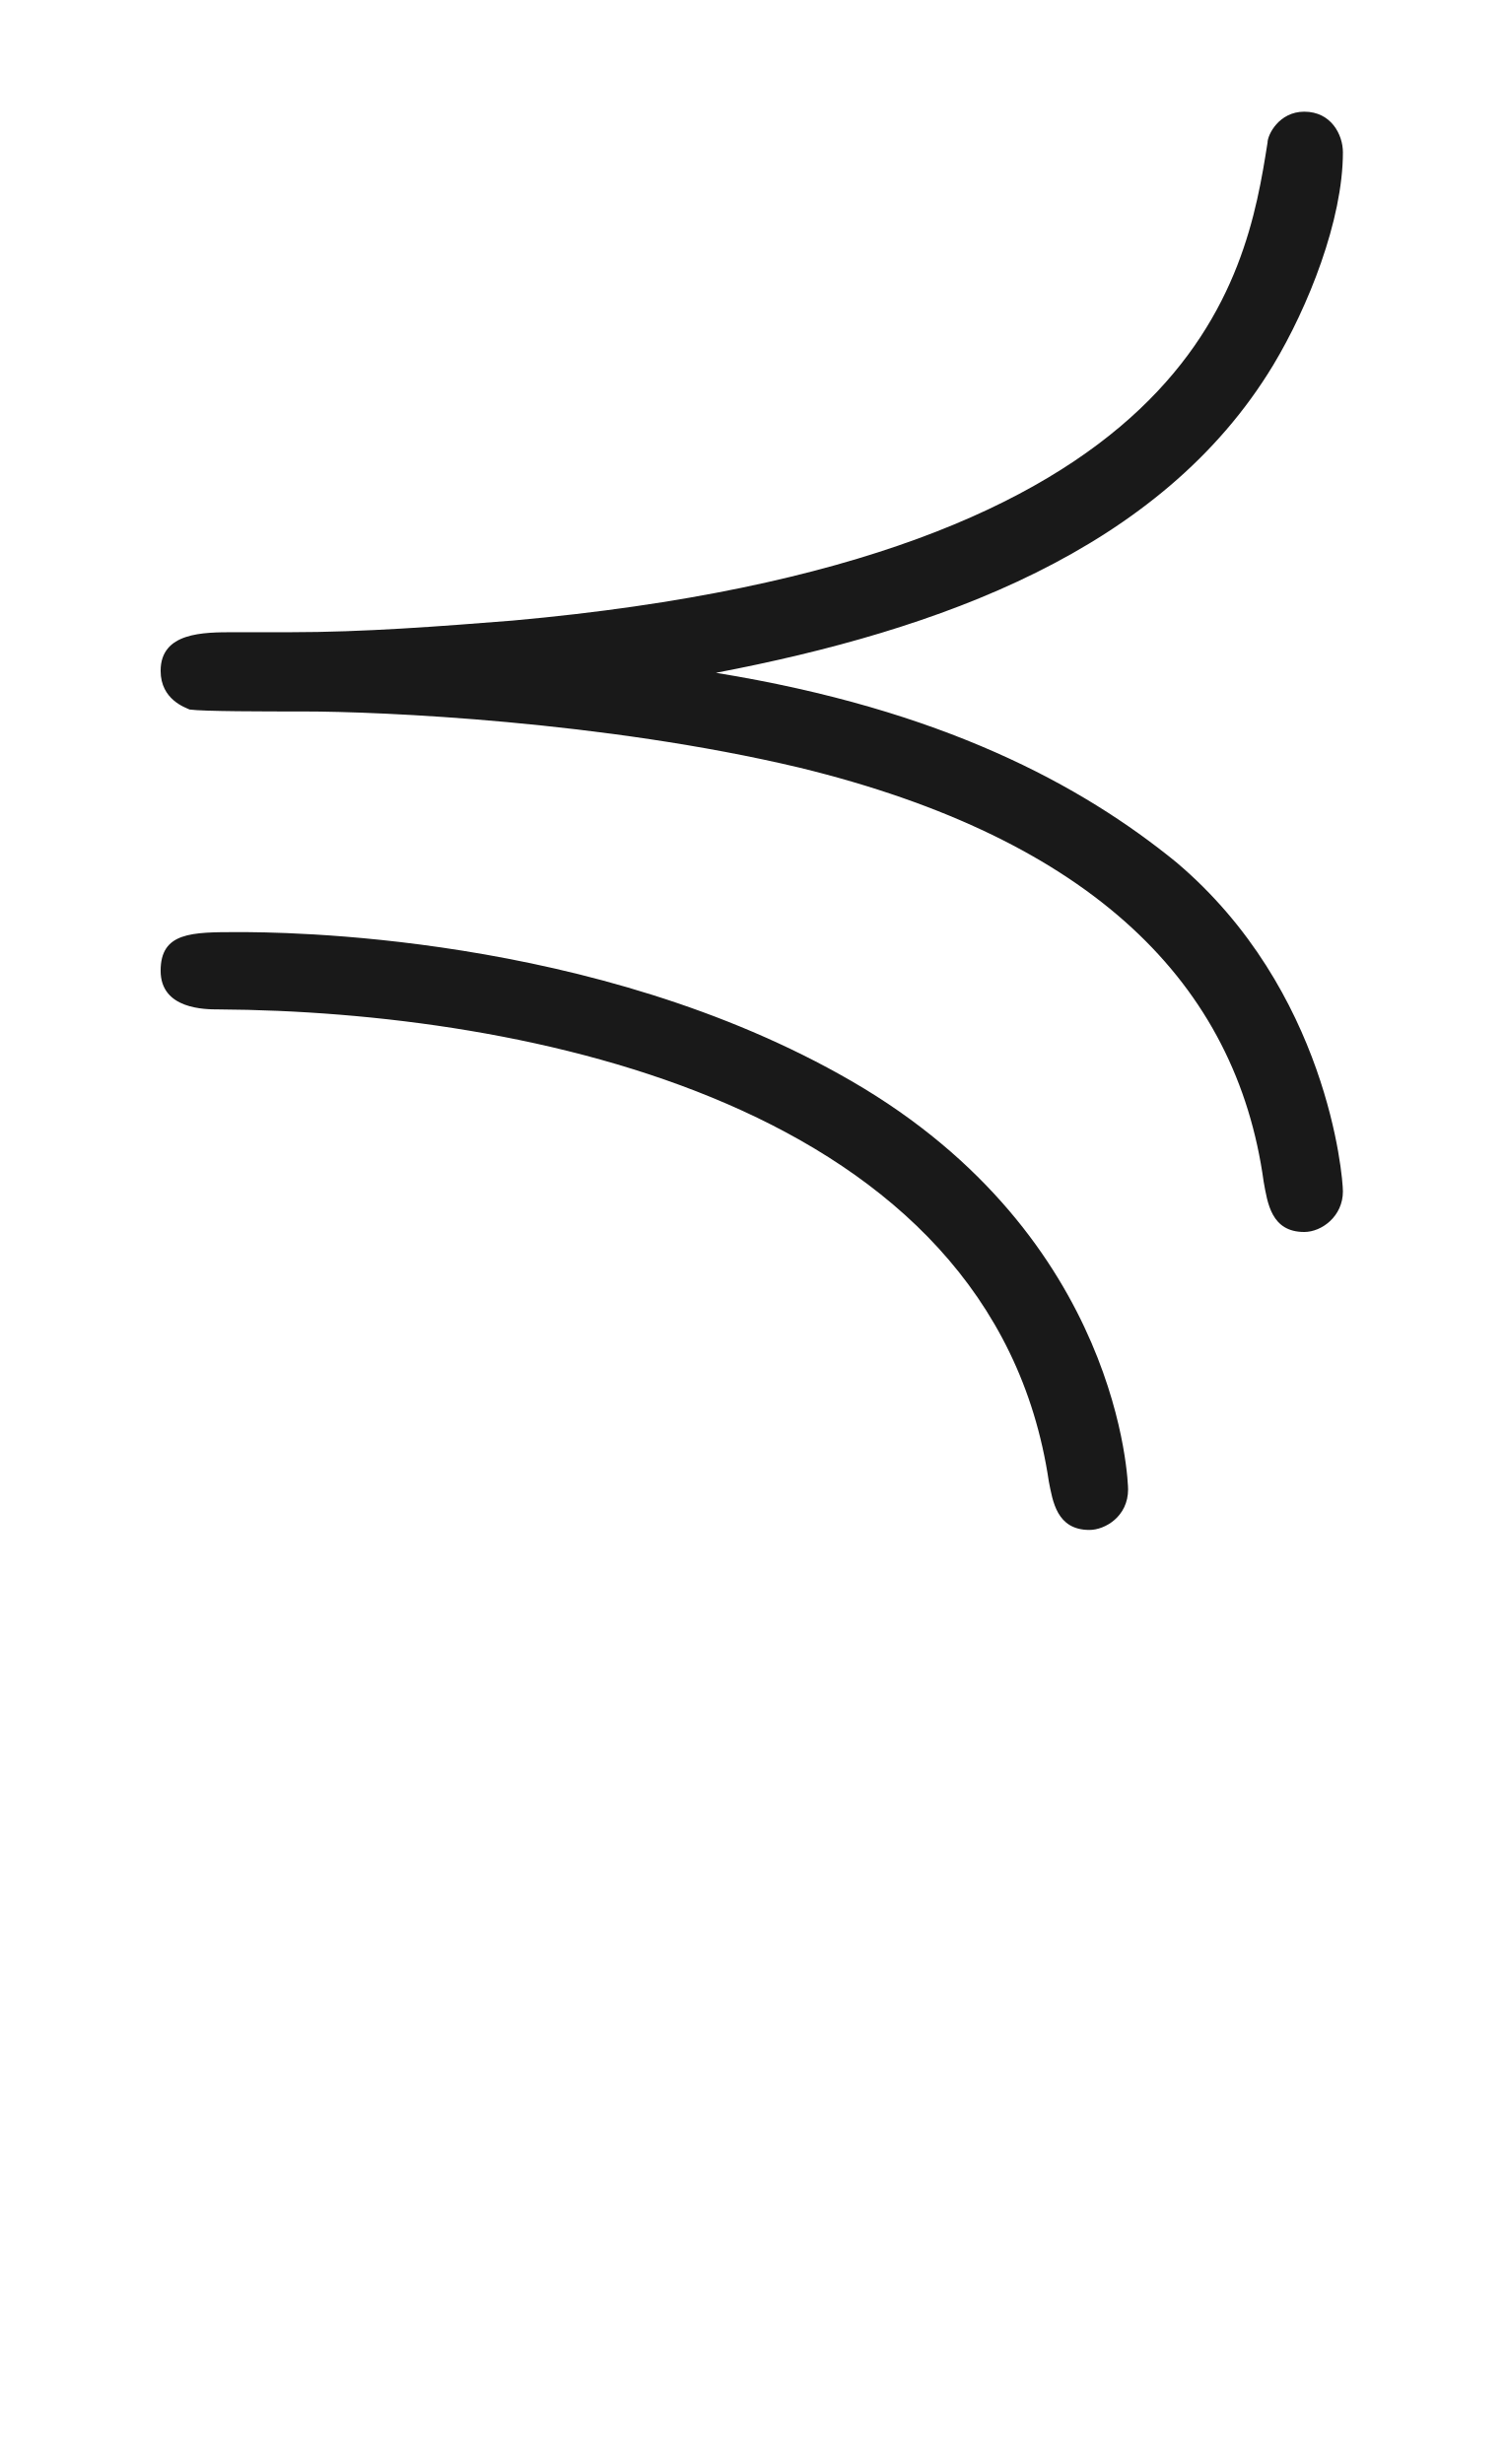
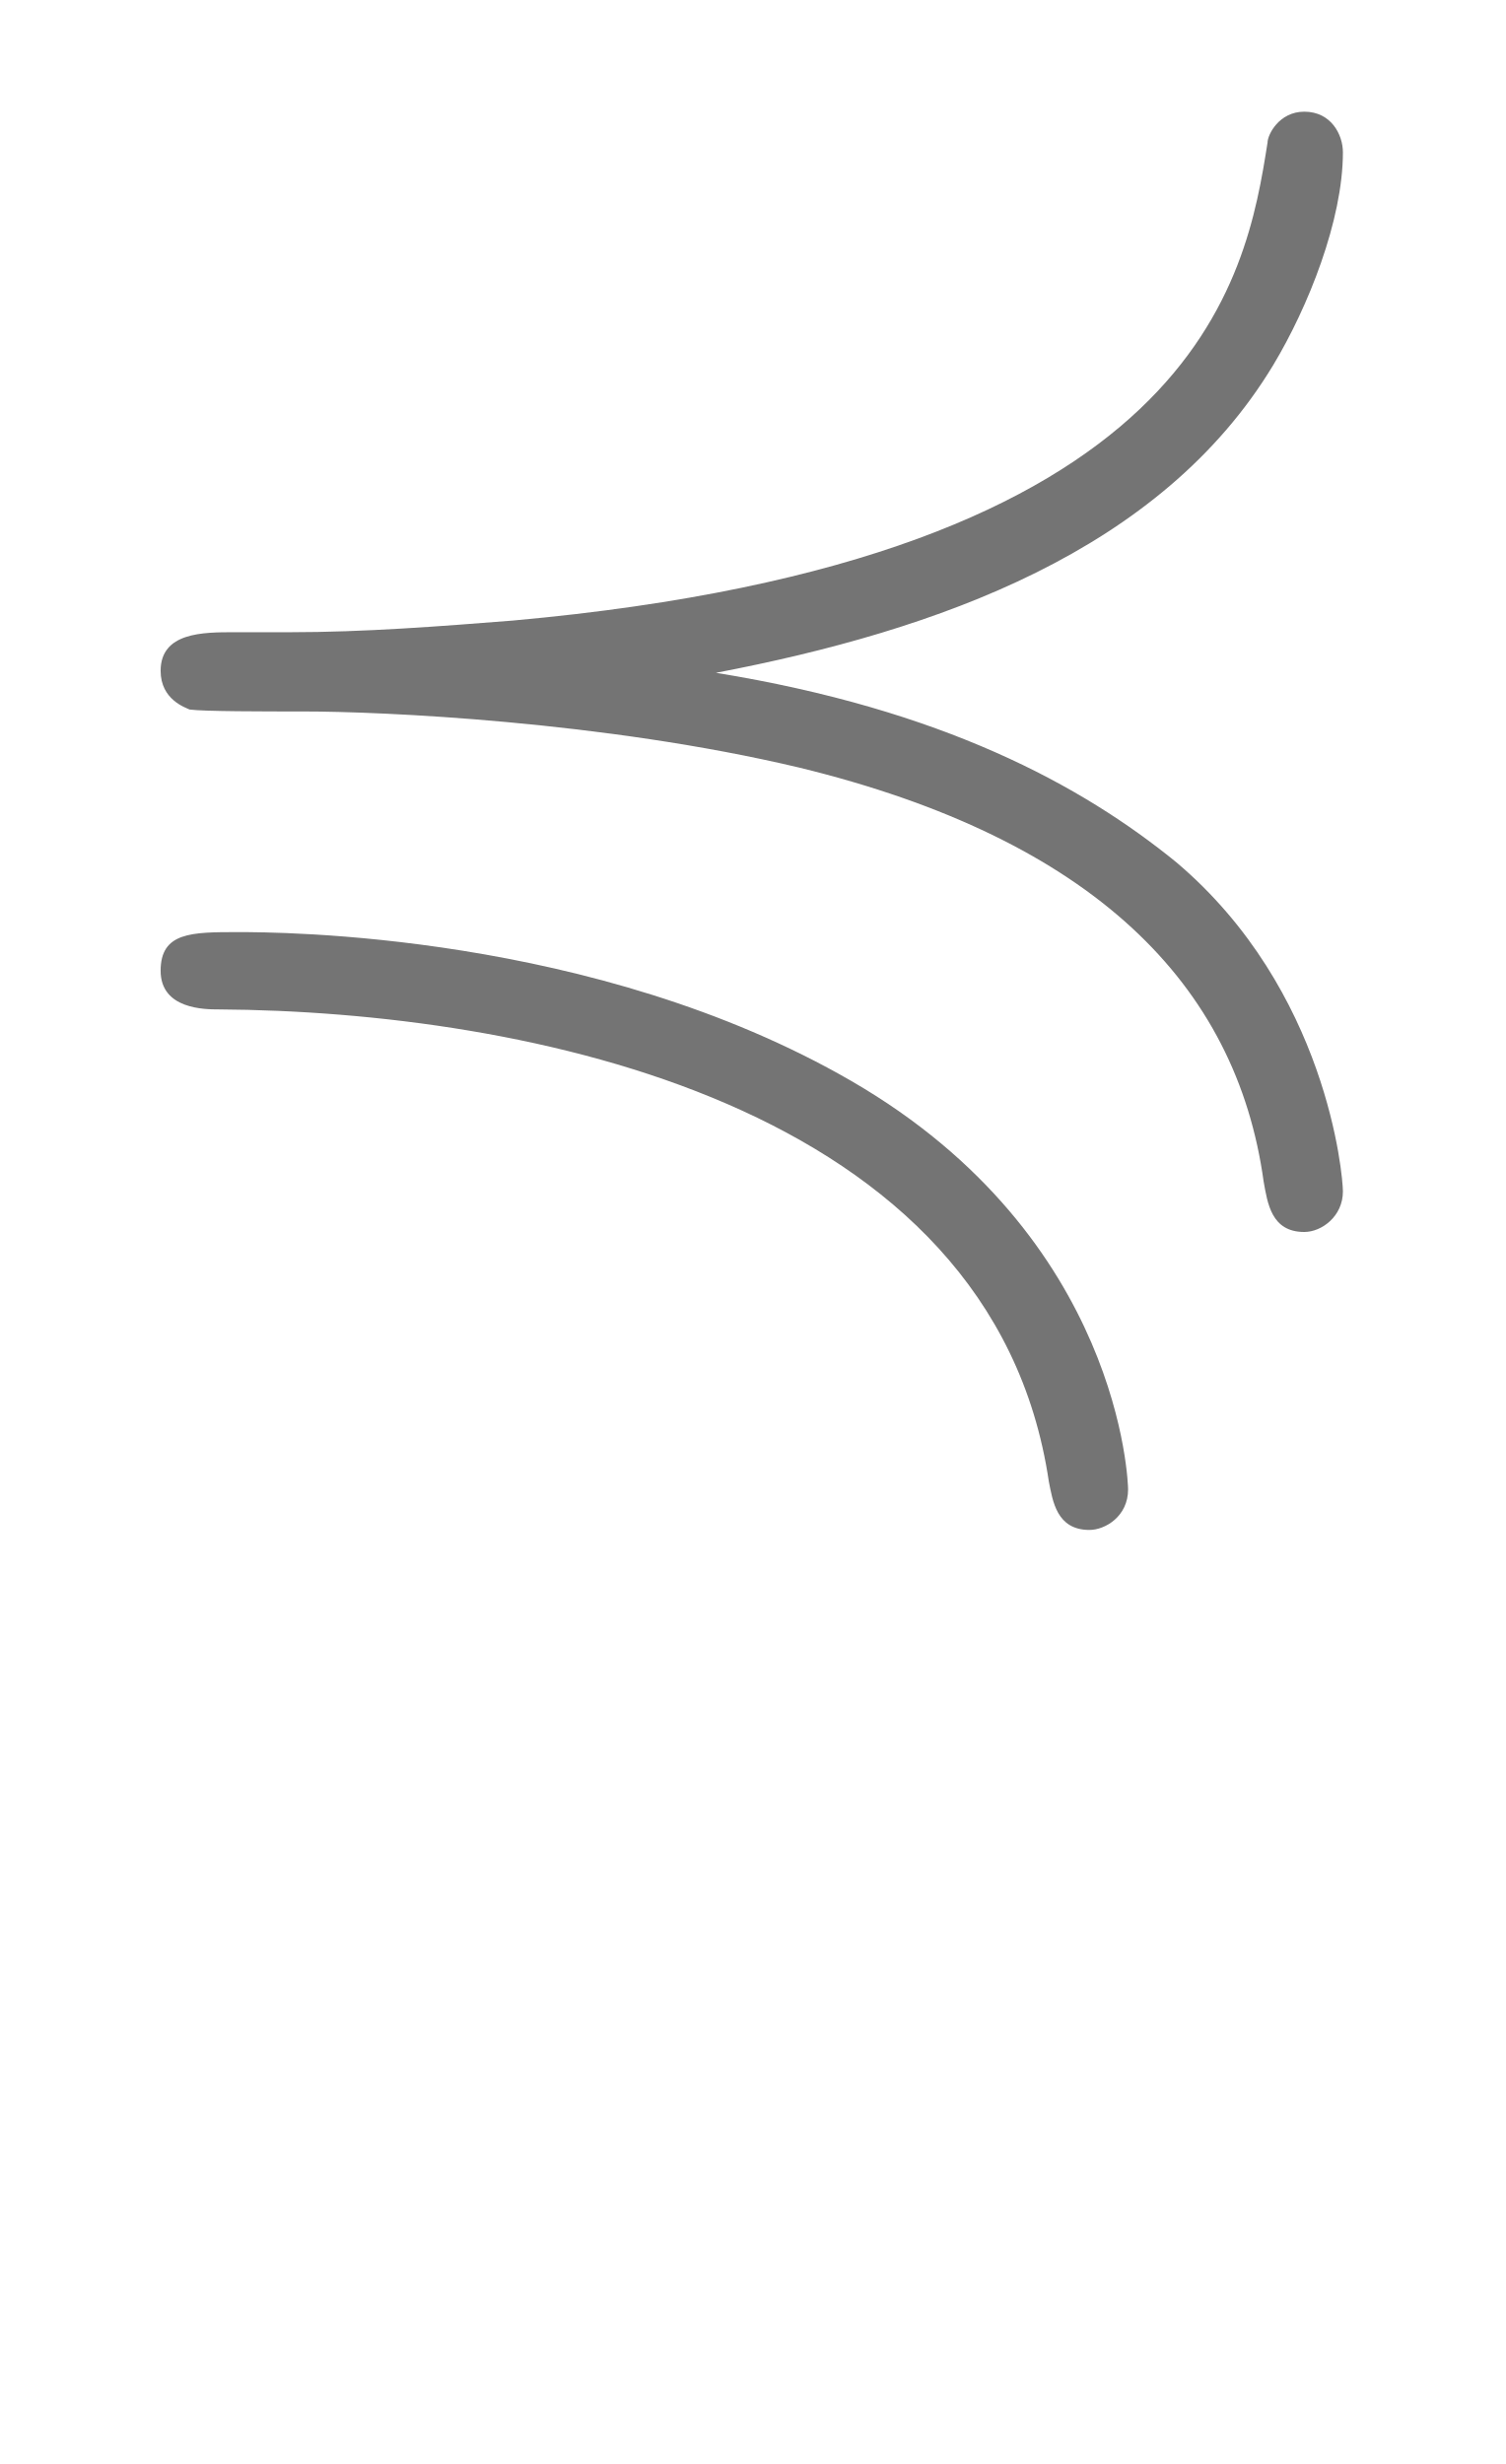
<svg xmlns="http://www.w3.org/2000/svg" xmlns:ns1="http://github.com/leegao/readme2tex/" xmlns:xlink="http://www.w3.org/1999/xlink" height="12.686pt" ns1:offset="1.3615469999999972" version="1.1" viewBox="-52.075 -68.38 7.749 12.686" width="7.749pt">
  <defs>
    <path d="M3.318 -0.757C3.357 -0.359 3.626 0.06 4.095 0.06C4.304 0.06 4.912 -0.08 4.912 -0.887V-1.445H4.663V-0.887C4.663 -0.309 4.413 -0.249 4.304 -0.249C3.975 -0.249 3.935 -0.697 3.935 -0.747V-2.74C3.935 -3.158 3.935 -3.547 3.577 -3.915C3.188 -4.304 2.69 -4.463 2.212 -4.463C1.395 -4.463 0.707 -3.995 0.707 -3.337C0.707 -3.039 0.907 -2.869 1.166 -2.869C1.445 -2.869 1.624 -3.068 1.624 -3.328C1.624 -3.447 1.574 -3.776 1.116 -3.786C1.385 -4.134 1.873 -4.244 2.192 -4.244C2.68 -4.244 3.248 -3.856 3.248 -2.969V-2.6C2.74 -2.57 2.042 -2.54 1.415 -2.242C0.667 -1.903 0.418 -1.385 0.418 -0.946C0.418 -0.139 1.385 0.11 2.012 0.11C2.67 0.11 3.128 -0.289 3.318 -0.757ZM3.248 -2.391V-1.395C3.248 -0.448 2.531 -0.11 2.082 -0.11C1.594 -0.11 1.186 -0.458 1.186 -0.956C1.186 -1.504 1.604 -2.331 3.248 -2.391Z" id="g1-97" />
    <path d="M1.205 -3.088C1.046 -3.088 0.827 -3.088 0.827 -2.889C0.827 -2.74 0.956 -2.7 0.976 -2.69C1.046 -2.68 1.365 -2.68 1.564 -2.68C1.963 -2.68 3.108 -2.63 4.115 -2.391C5.629 -2.022 6.366 -1.275 6.506 -0.259C6.526 -0.149 6.545 0 6.715 0C6.804 0 6.914 -0.08 6.914 -0.209C6.914 -0.289 6.834 -1.245 6.057 -1.903C5.569 -2.301 4.852 -2.69 3.686 -2.879C4.832 -3.098 5.978 -3.507 6.555 -4.463C6.735 -4.762 6.914 -5.21 6.914 -5.559C6.914 -5.649 6.854 -5.768 6.715 -5.768C6.585 -5.768 6.526 -5.649 6.526 -5.609C6.416 -4.912 6.177 -3.467 2.64 -3.148C2.262 -3.118 1.873 -3.088 1.494 -3.088H1.205ZM5.808 1.325C5.808 1.305 5.778 0.03 4.384 -0.777C3.059 -1.544 1.425 -1.544 1.225 -1.544C0.986 -1.544 0.827 -1.544 0.827 -1.345S1.056 -1.146 1.126 -1.146C2.7 -1.136 5.111 -0.667 5.4 1.285C5.42 1.385 5.44 1.534 5.609 1.534C5.689 1.534 5.808 1.465 5.808 1.325Z" id="g0-52" />
  </defs>
-   <g fill-opacity="0.9" id="page1">
+   <g fill-opacity="0.9" id="page1" fill="#656565">
    <use x="-52.075" y="-62.037" xlink:href="#g0-52" />
  </g>
</svg>
